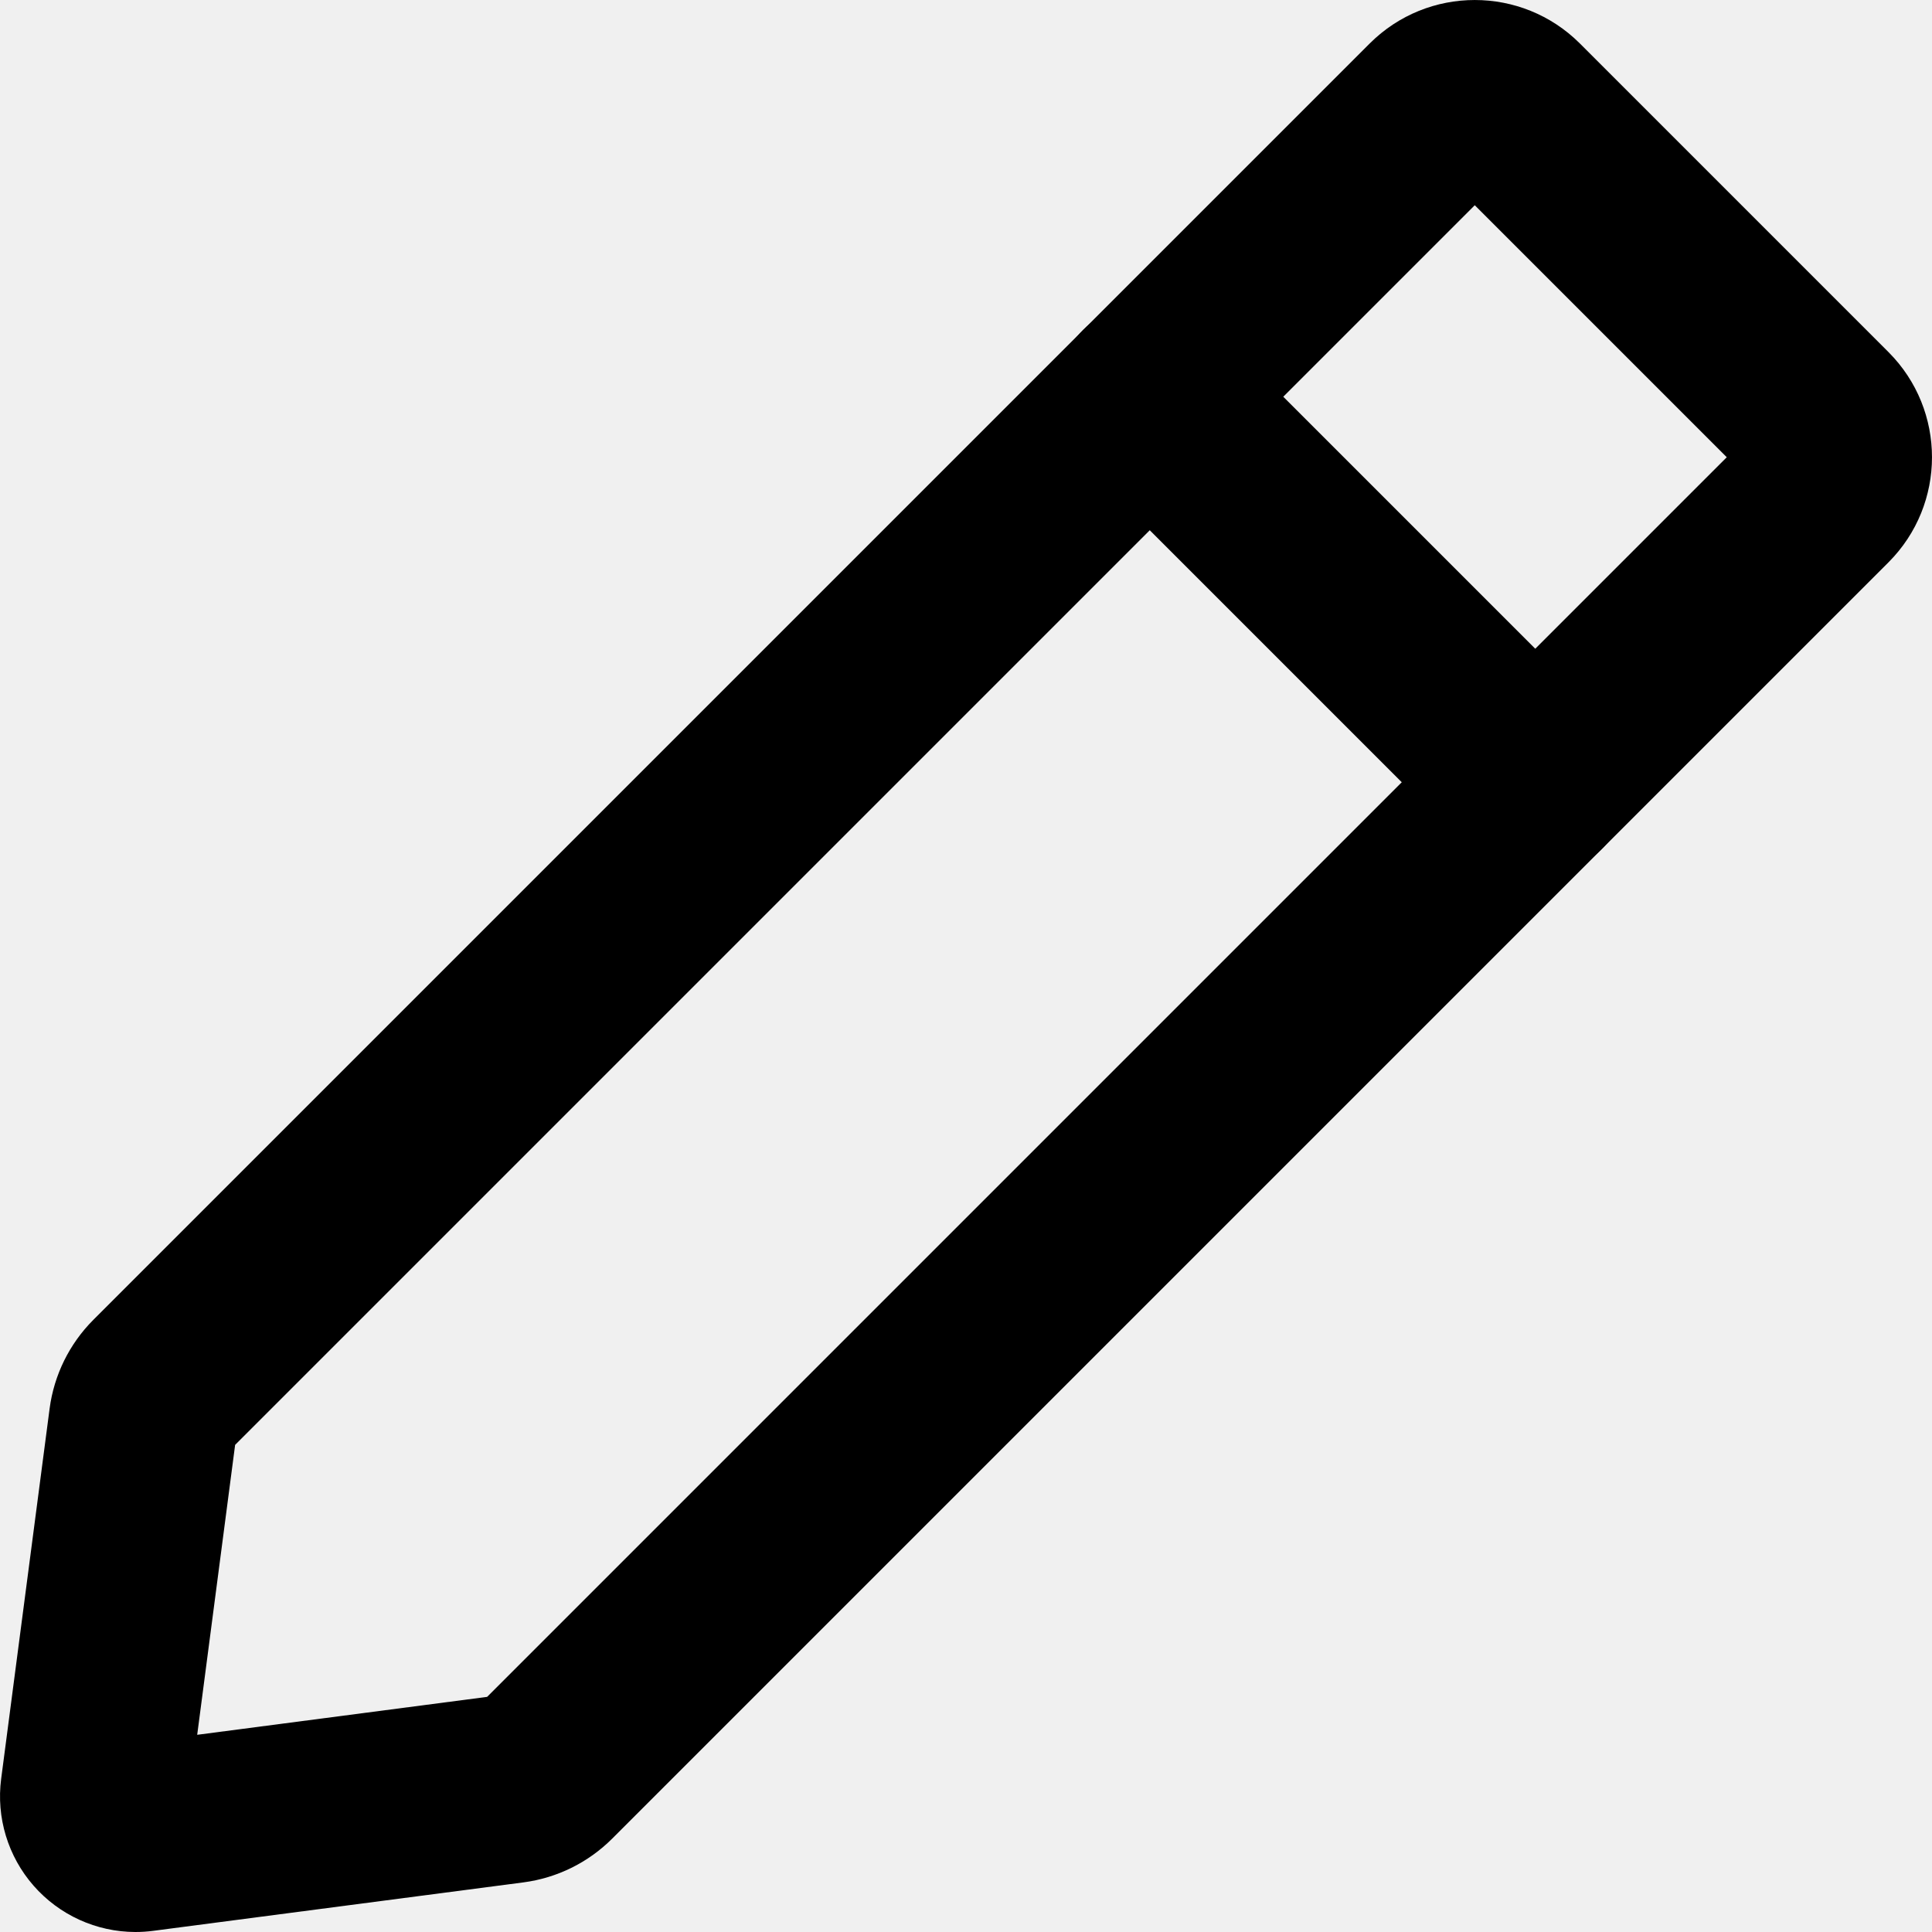
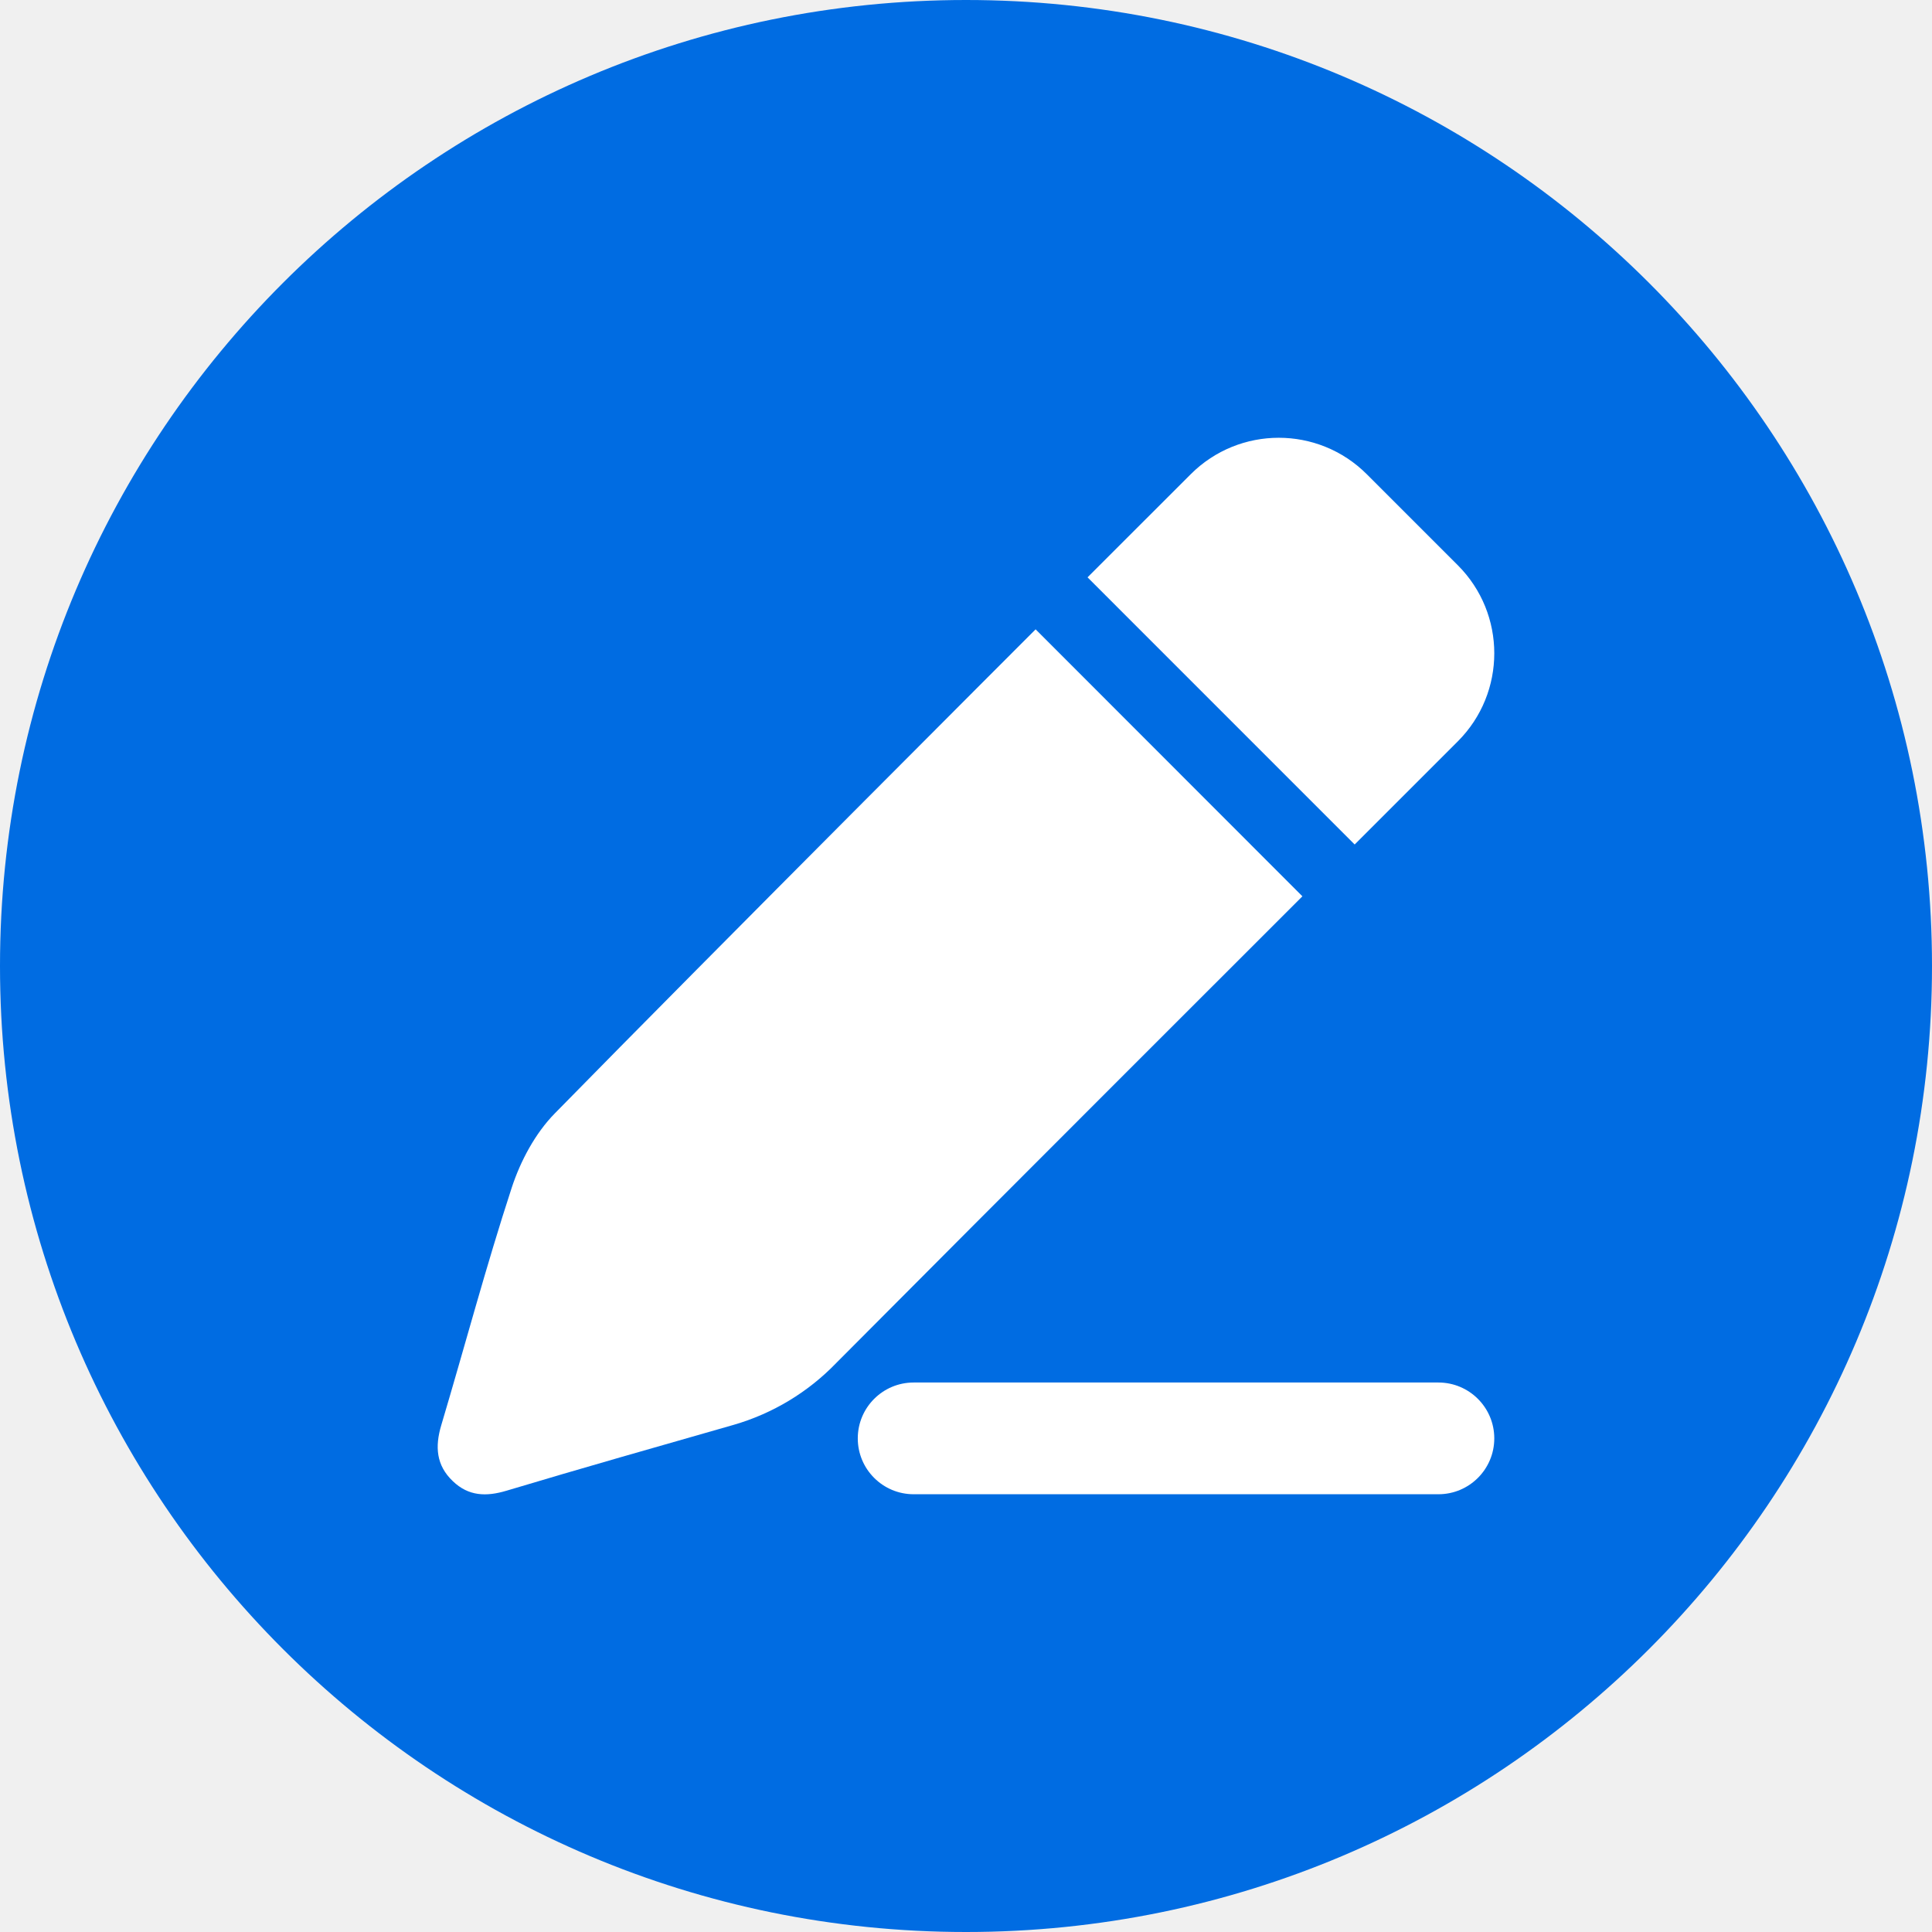
- <svg xmlns="http://www.w3.org/2000/svg" height="512" viewBox="0 0 512 512" width="512">
-   <g id="_38_Question" data-name="38 Question">
-     <path d="m35.86 512a35.94 35.94 0 0 1 -35.55-40.61l12.84-98.12a40.81 40.81 0 0 1 11.56-23.47l338.29-338.29a39.42 39.42 0 0 1 55.67 0l81.82 81.82a39.42 39.42 0 0 1 0 55.67l-338.29 338.29a40.78 40.78 0 0 1 -23.47 11.56l-98.12 12.84a36.31 36.31 0 0 1 -4.75.31zm26.45-129.09-10.05 76.83 76.83-10.05 328.52-328.52-66.78-66.78z" />
-     <path d="m406.86 232.28a24.93 24.93 0 0 1 -17.68-7.28l-102.18-102.18a25 25 0 0 1 35.4-35.36l102.14 102.14a25 25 0 0 1 -17.68 42.68z" />
+ <svg xmlns="http://www.w3.org/2000/svg" version="1.1" width="512" height="512" x="0" y="0" viewBox="0 0 512 512" style="enable-background:new 0 0 512 512" xml:space="preserve" class="">
+   <g>
+     <g data-name="Layer 2">
+       <circle cx="256" cy="256" r="256" fill="#006ce2" opacity="1" data-original="#26a1f4" class="" />
+       <g fill="#fff">
+         <path d="m345.15 237.53-.14-.14-70.56-70.61s-86 86-127.44 128.3c-5.16 5.26-9.07 12.58-11.39 19.65-6.8 20.8-12.43 42-18.69 63-1.68 5.64-1.34 10.6 3.07 14.79 4.16 4 8.84 4.15 14.24 2.53 20-6 40.13-11.71 60.22-17.46a61.5 61.5 0 0 0 27.16-16.39c39.48-39.72 123.53-123.67 123.53-123.67zM386.34 149.8l-24.13-24.13a33 33 0 0 0-46.65 0L288.21 153 359 223.8l27.35-27.35a33 33 0 0 0-.01-46.65z" fill="#ffffff" opacity="1" data-original="#ffffff" />
+         <rect width="168.68" height="29.61" x="227.32" y="366.38" rx="14.81" fill="#ffffff" opacity="1" data-original="#ffffff" />
+       </g>
+     </g>
  </g>
</svg>
